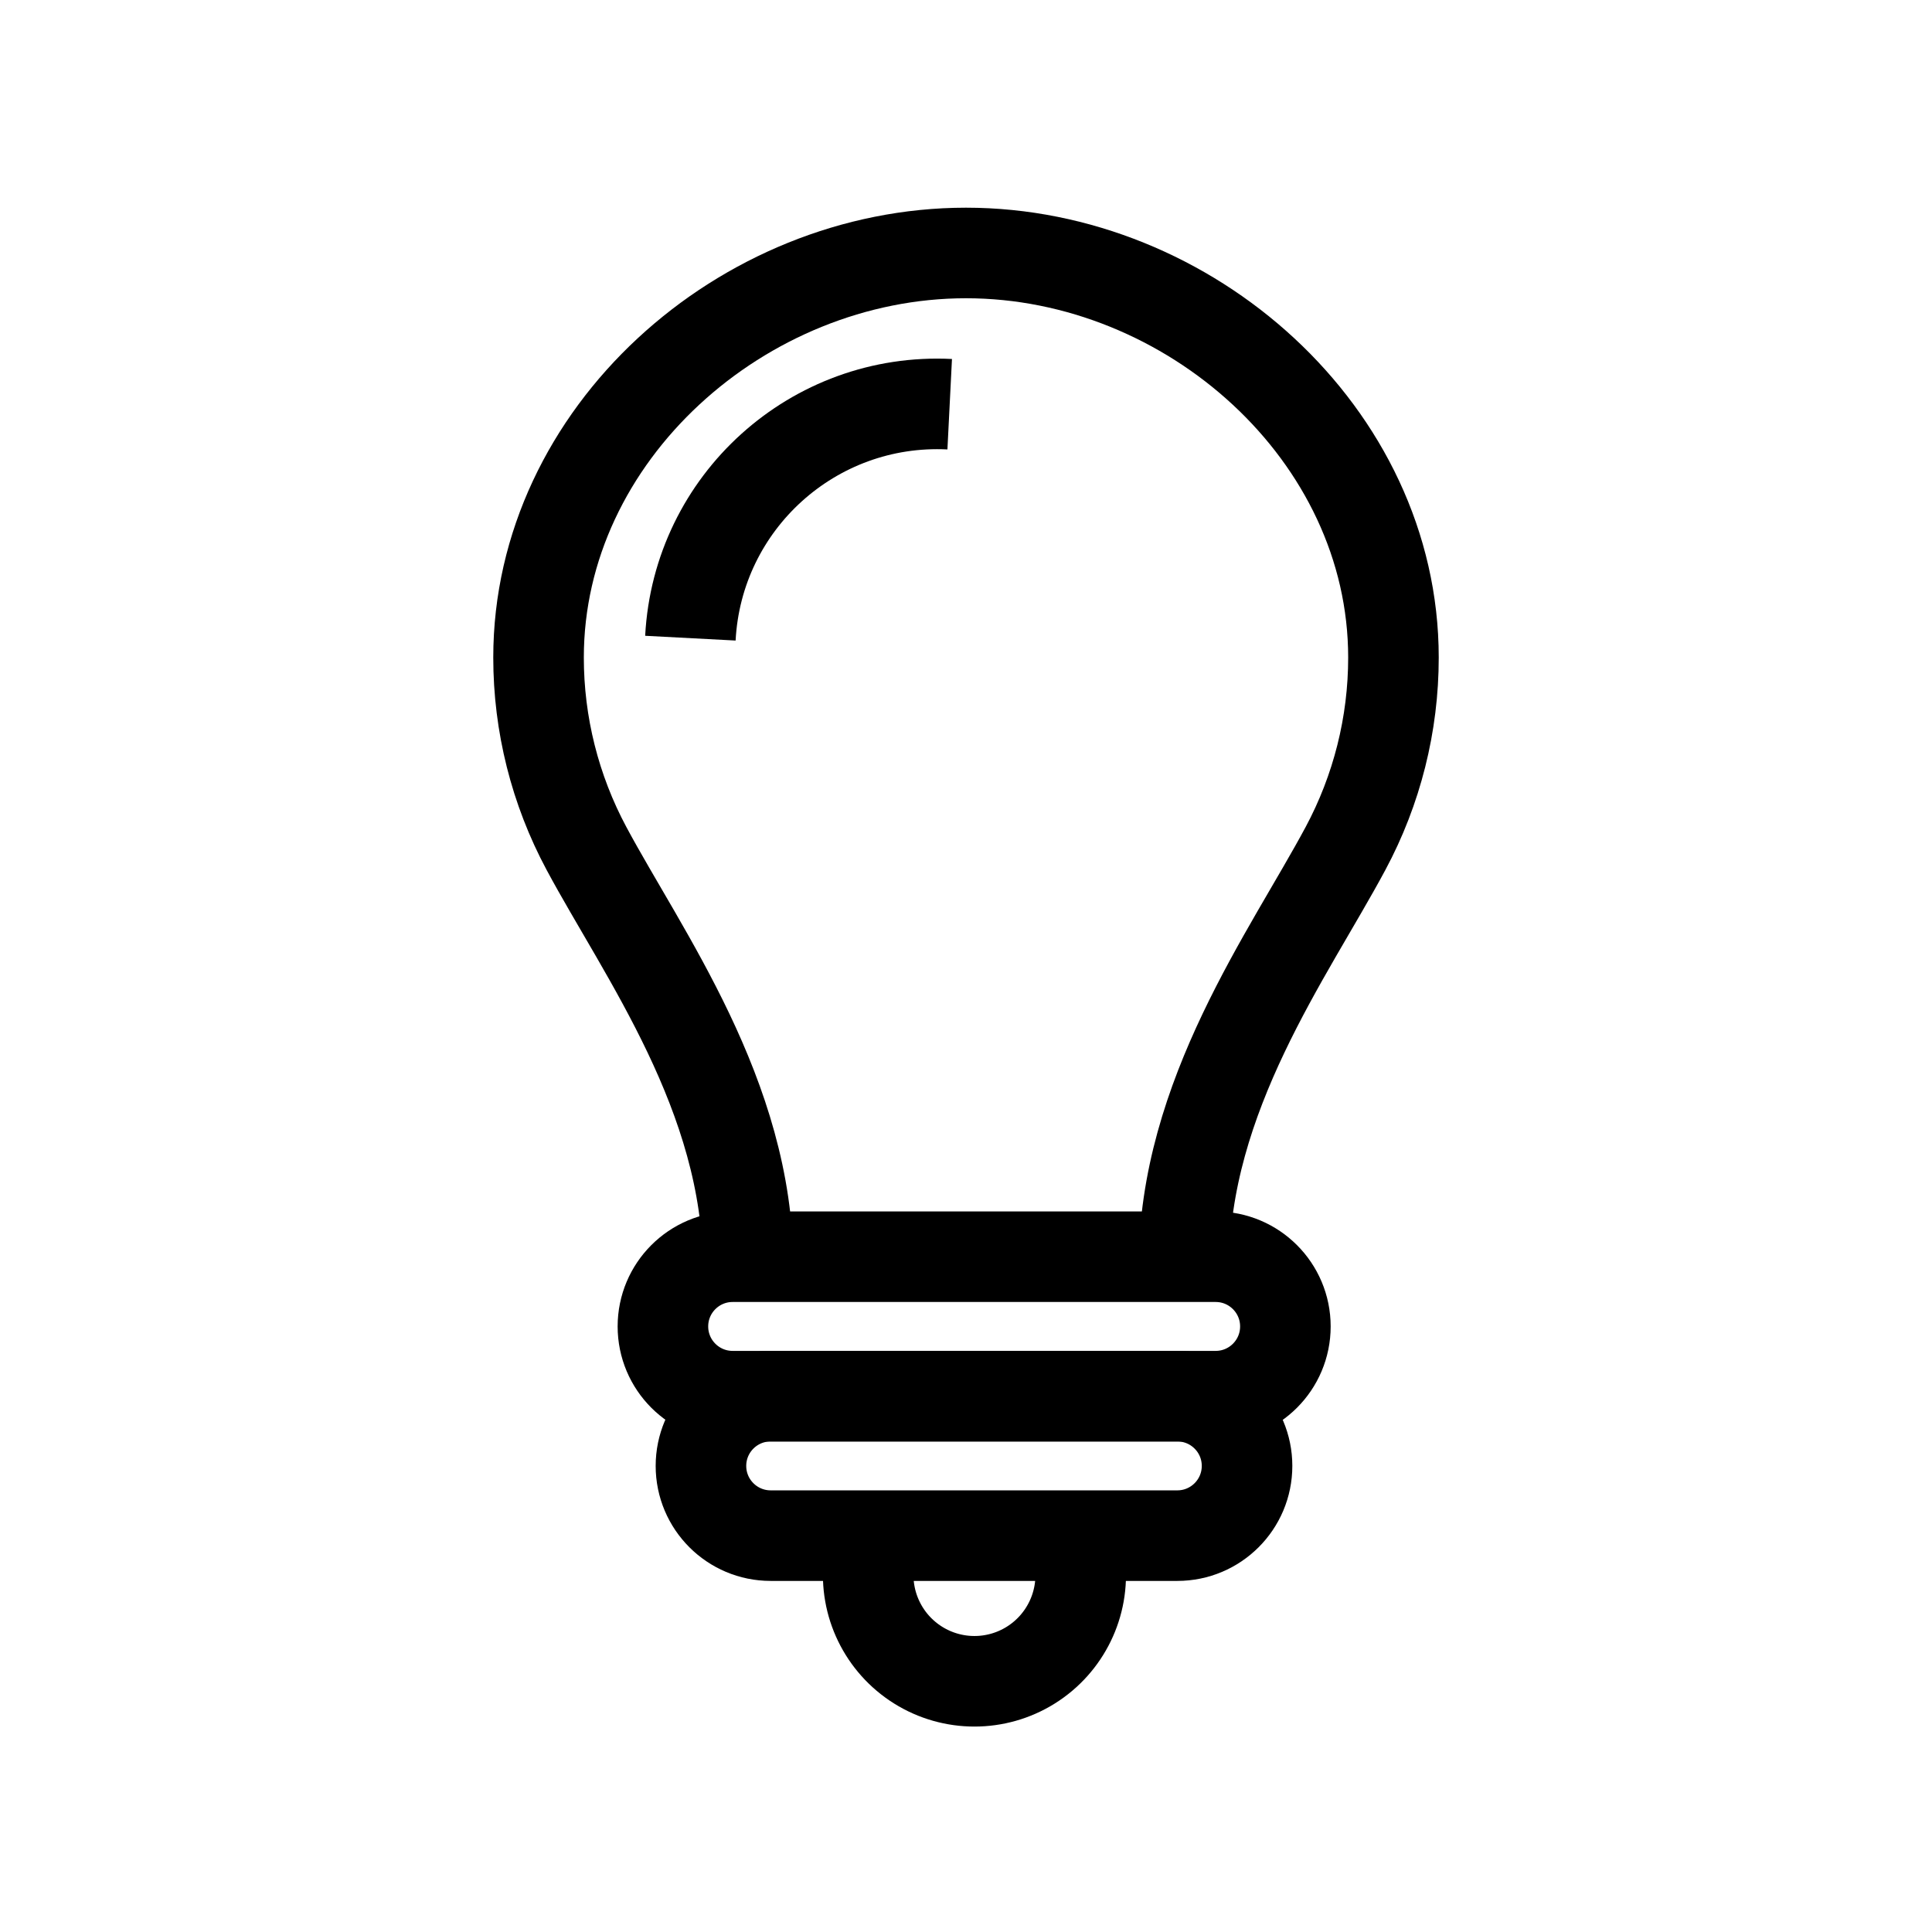
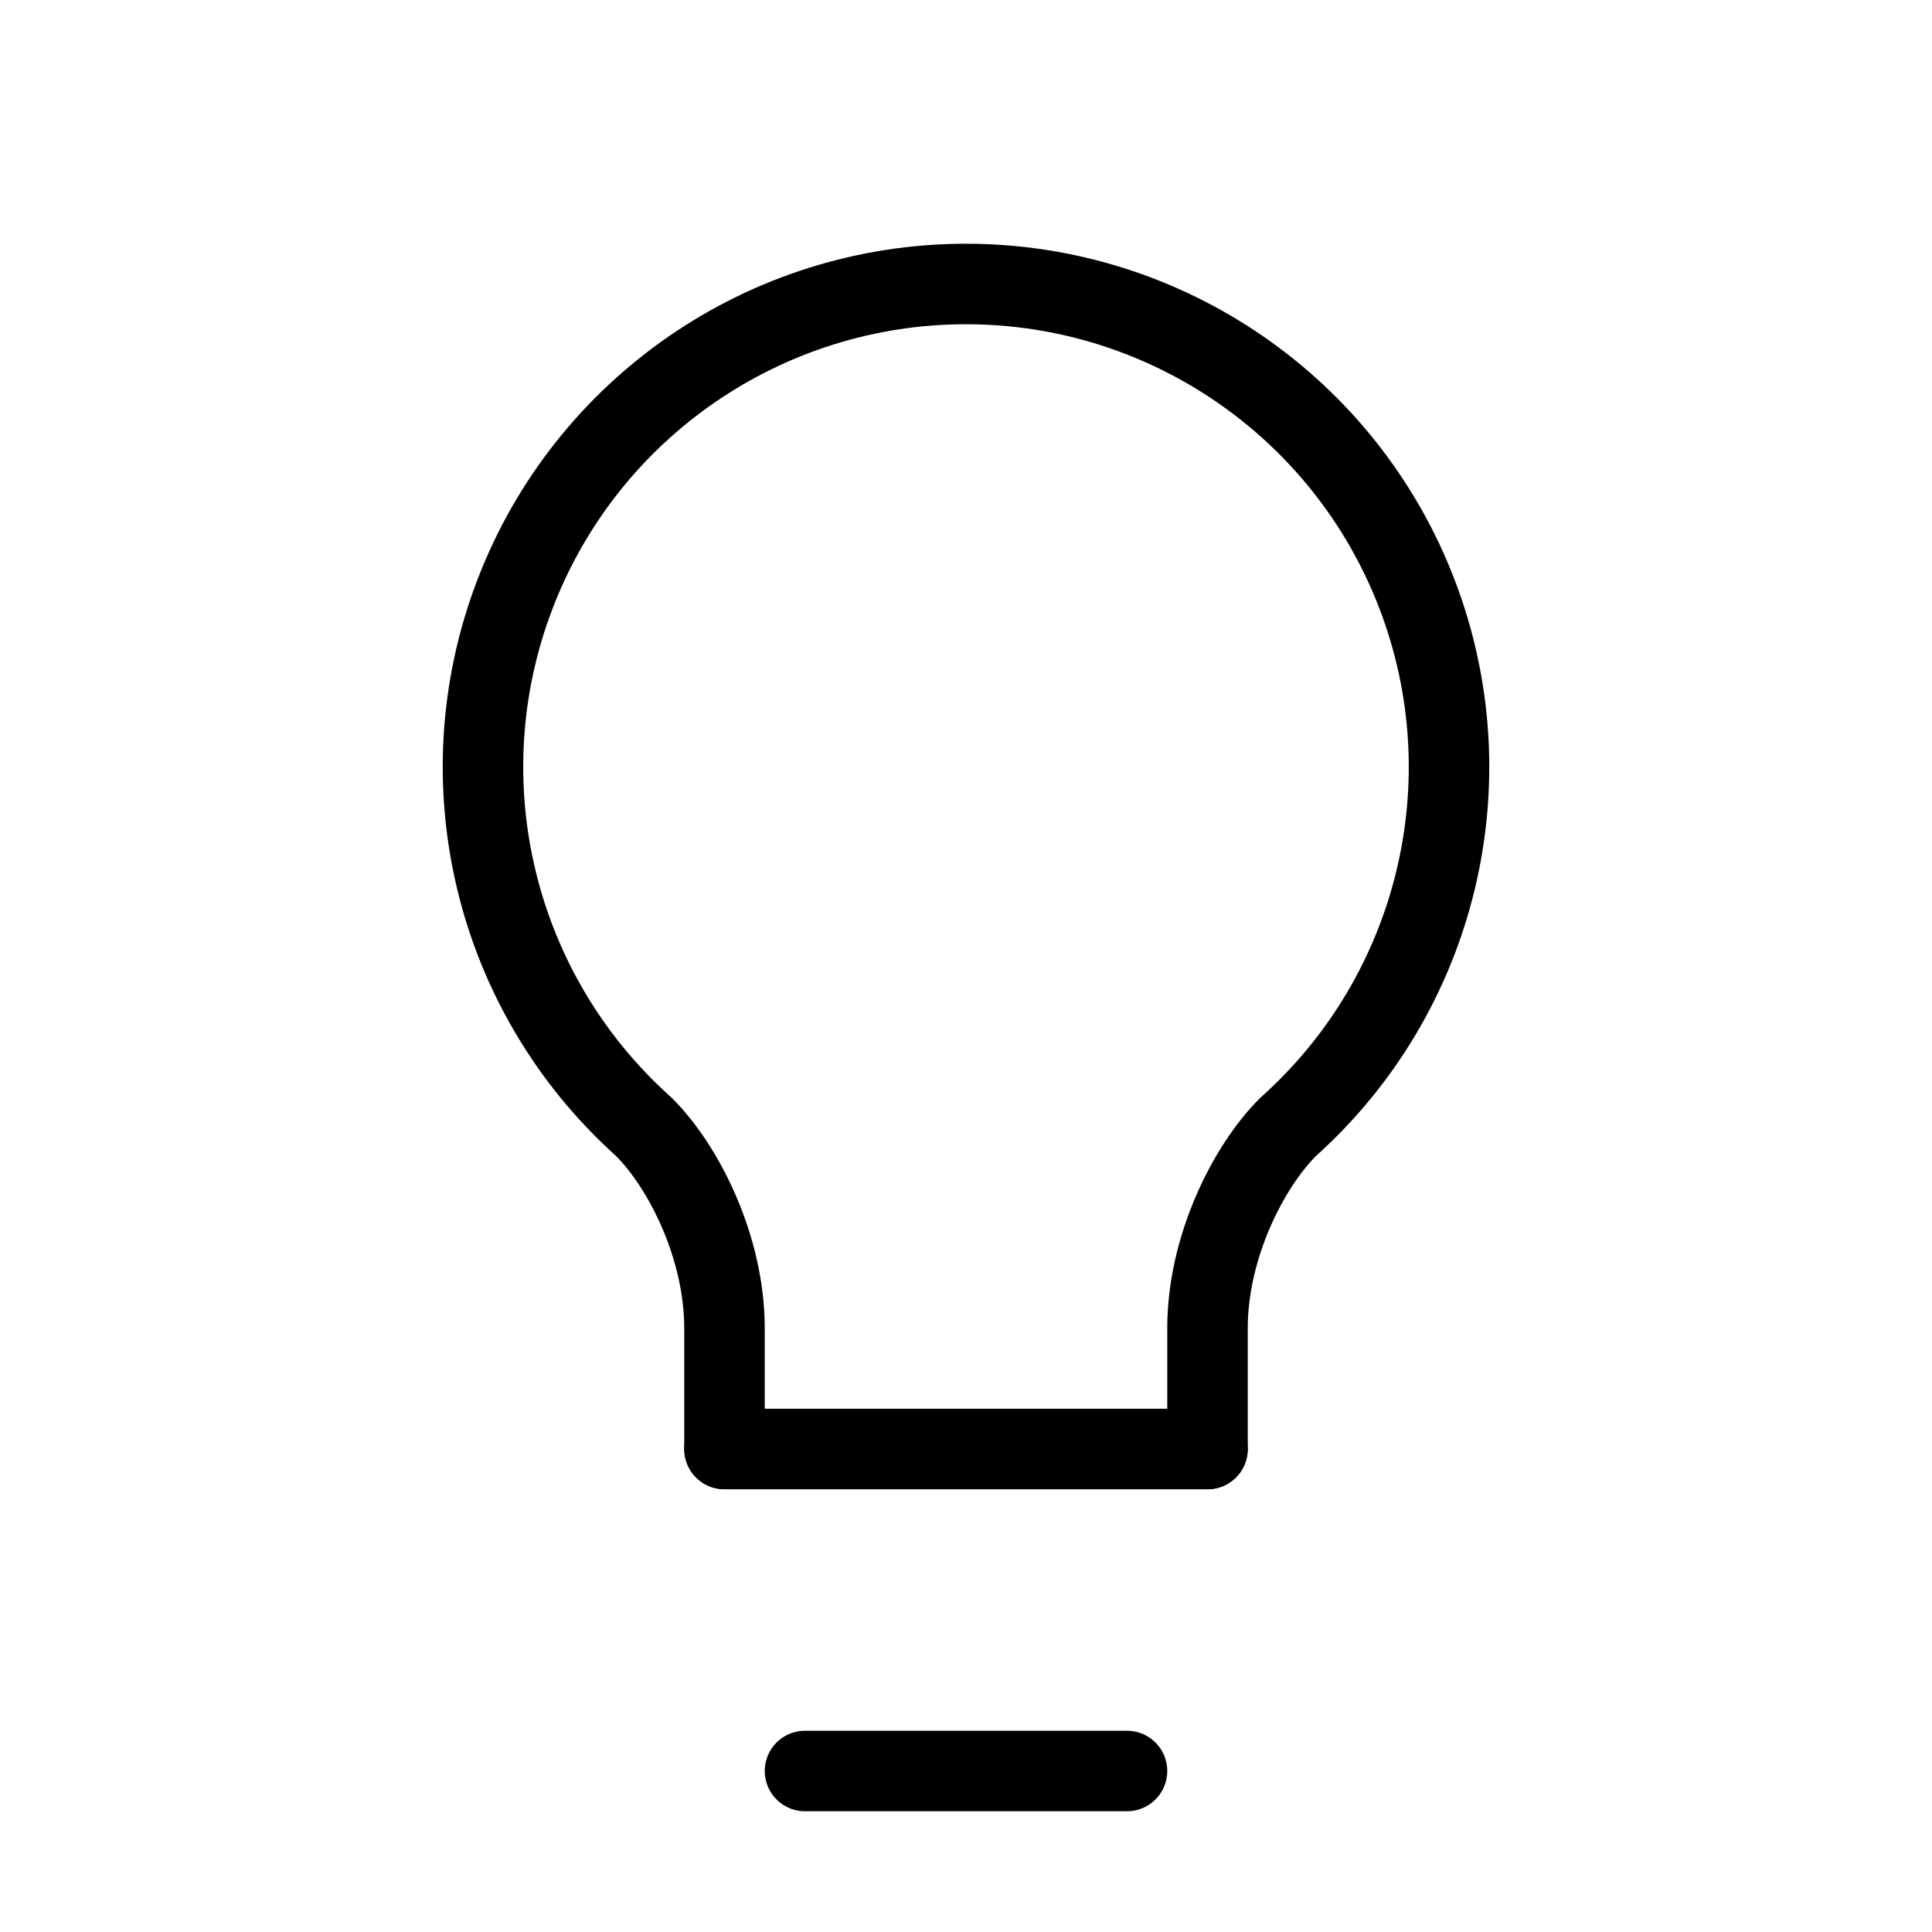
- <svg xmlns="http://www.w3.org/2000/svg" viewBox="0 0 64 64" stroke-width="3" stroke="currentColor" fill="none">
-   <path d="M24.78,41.94c0-5.63-3.48-10.34-5.35-13.83a13.38,13.38,0,0,1-1.59-6.33c0-7.4,6.76-13.4,14.16-13.4" />
-   <path d="M39.22,41.94c0-5.63,3.48-10.34,5.35-13.83a13.38,13.38,0,0,0,1.59-6.33c0-7.4-6.76-13.4-14.16-13.4" />
-   <rect x="21.96" y="41.63" width="20.62" height="4.62" rx="2.31" />
-   <rect x="23.22" y="46.25" width="18.09" height="4.62" rx="2.31" />
-   <path d="M35.78,50.87v.93a3.52,3.52,0,1,1-7,0v-.93" />
-   <path d="M22.87,21.14a8.19,8.19,0,0,1,8.59-7.75" />
+ <svg xmlns="http://www.w3.org/2000/svg" viewBox="0 0 24 24" fill="none" stroke="currentColor" stroke-linecap="round" stroke-linejoin="round">
+   <path d="M9 18h6" />
+   <path d="M10 22h4" />
+   <path d="M8 14a6 6 0 1 1 8 0c-.5.5-1 1.5-1 2.5V18H9v-1.5c0-1-.5-2-1-2.5Z" />
</svg>
